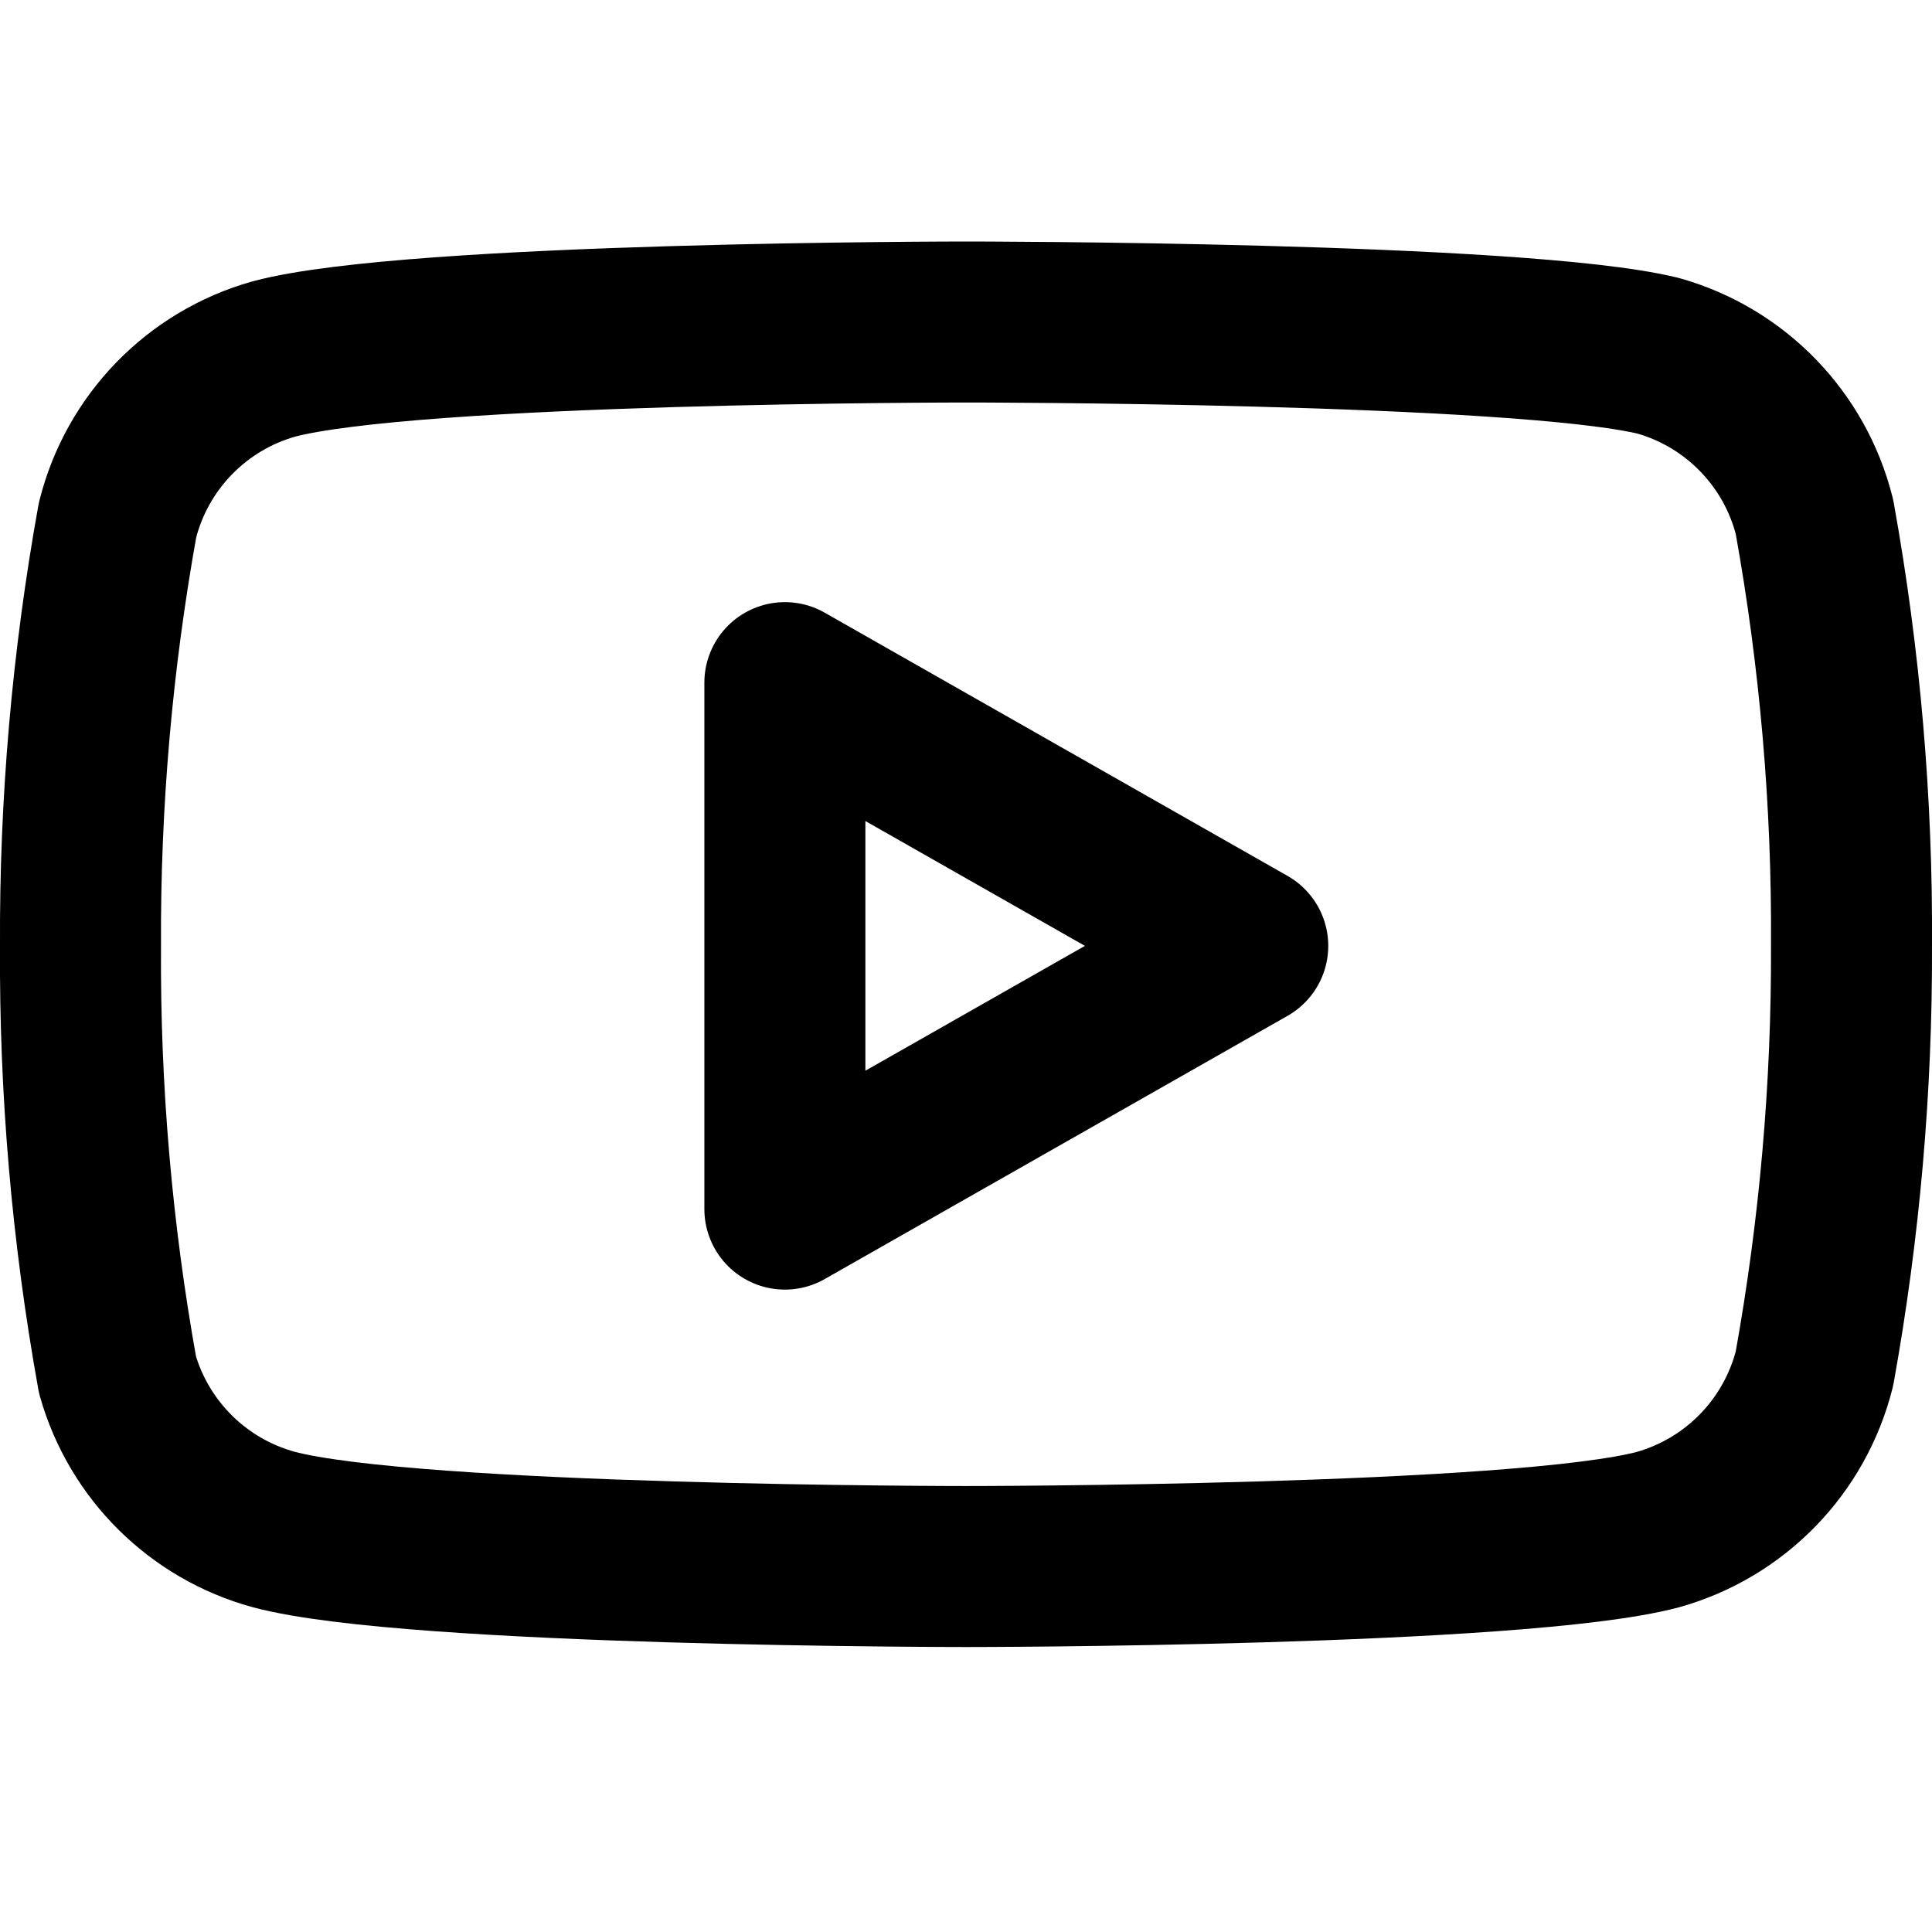
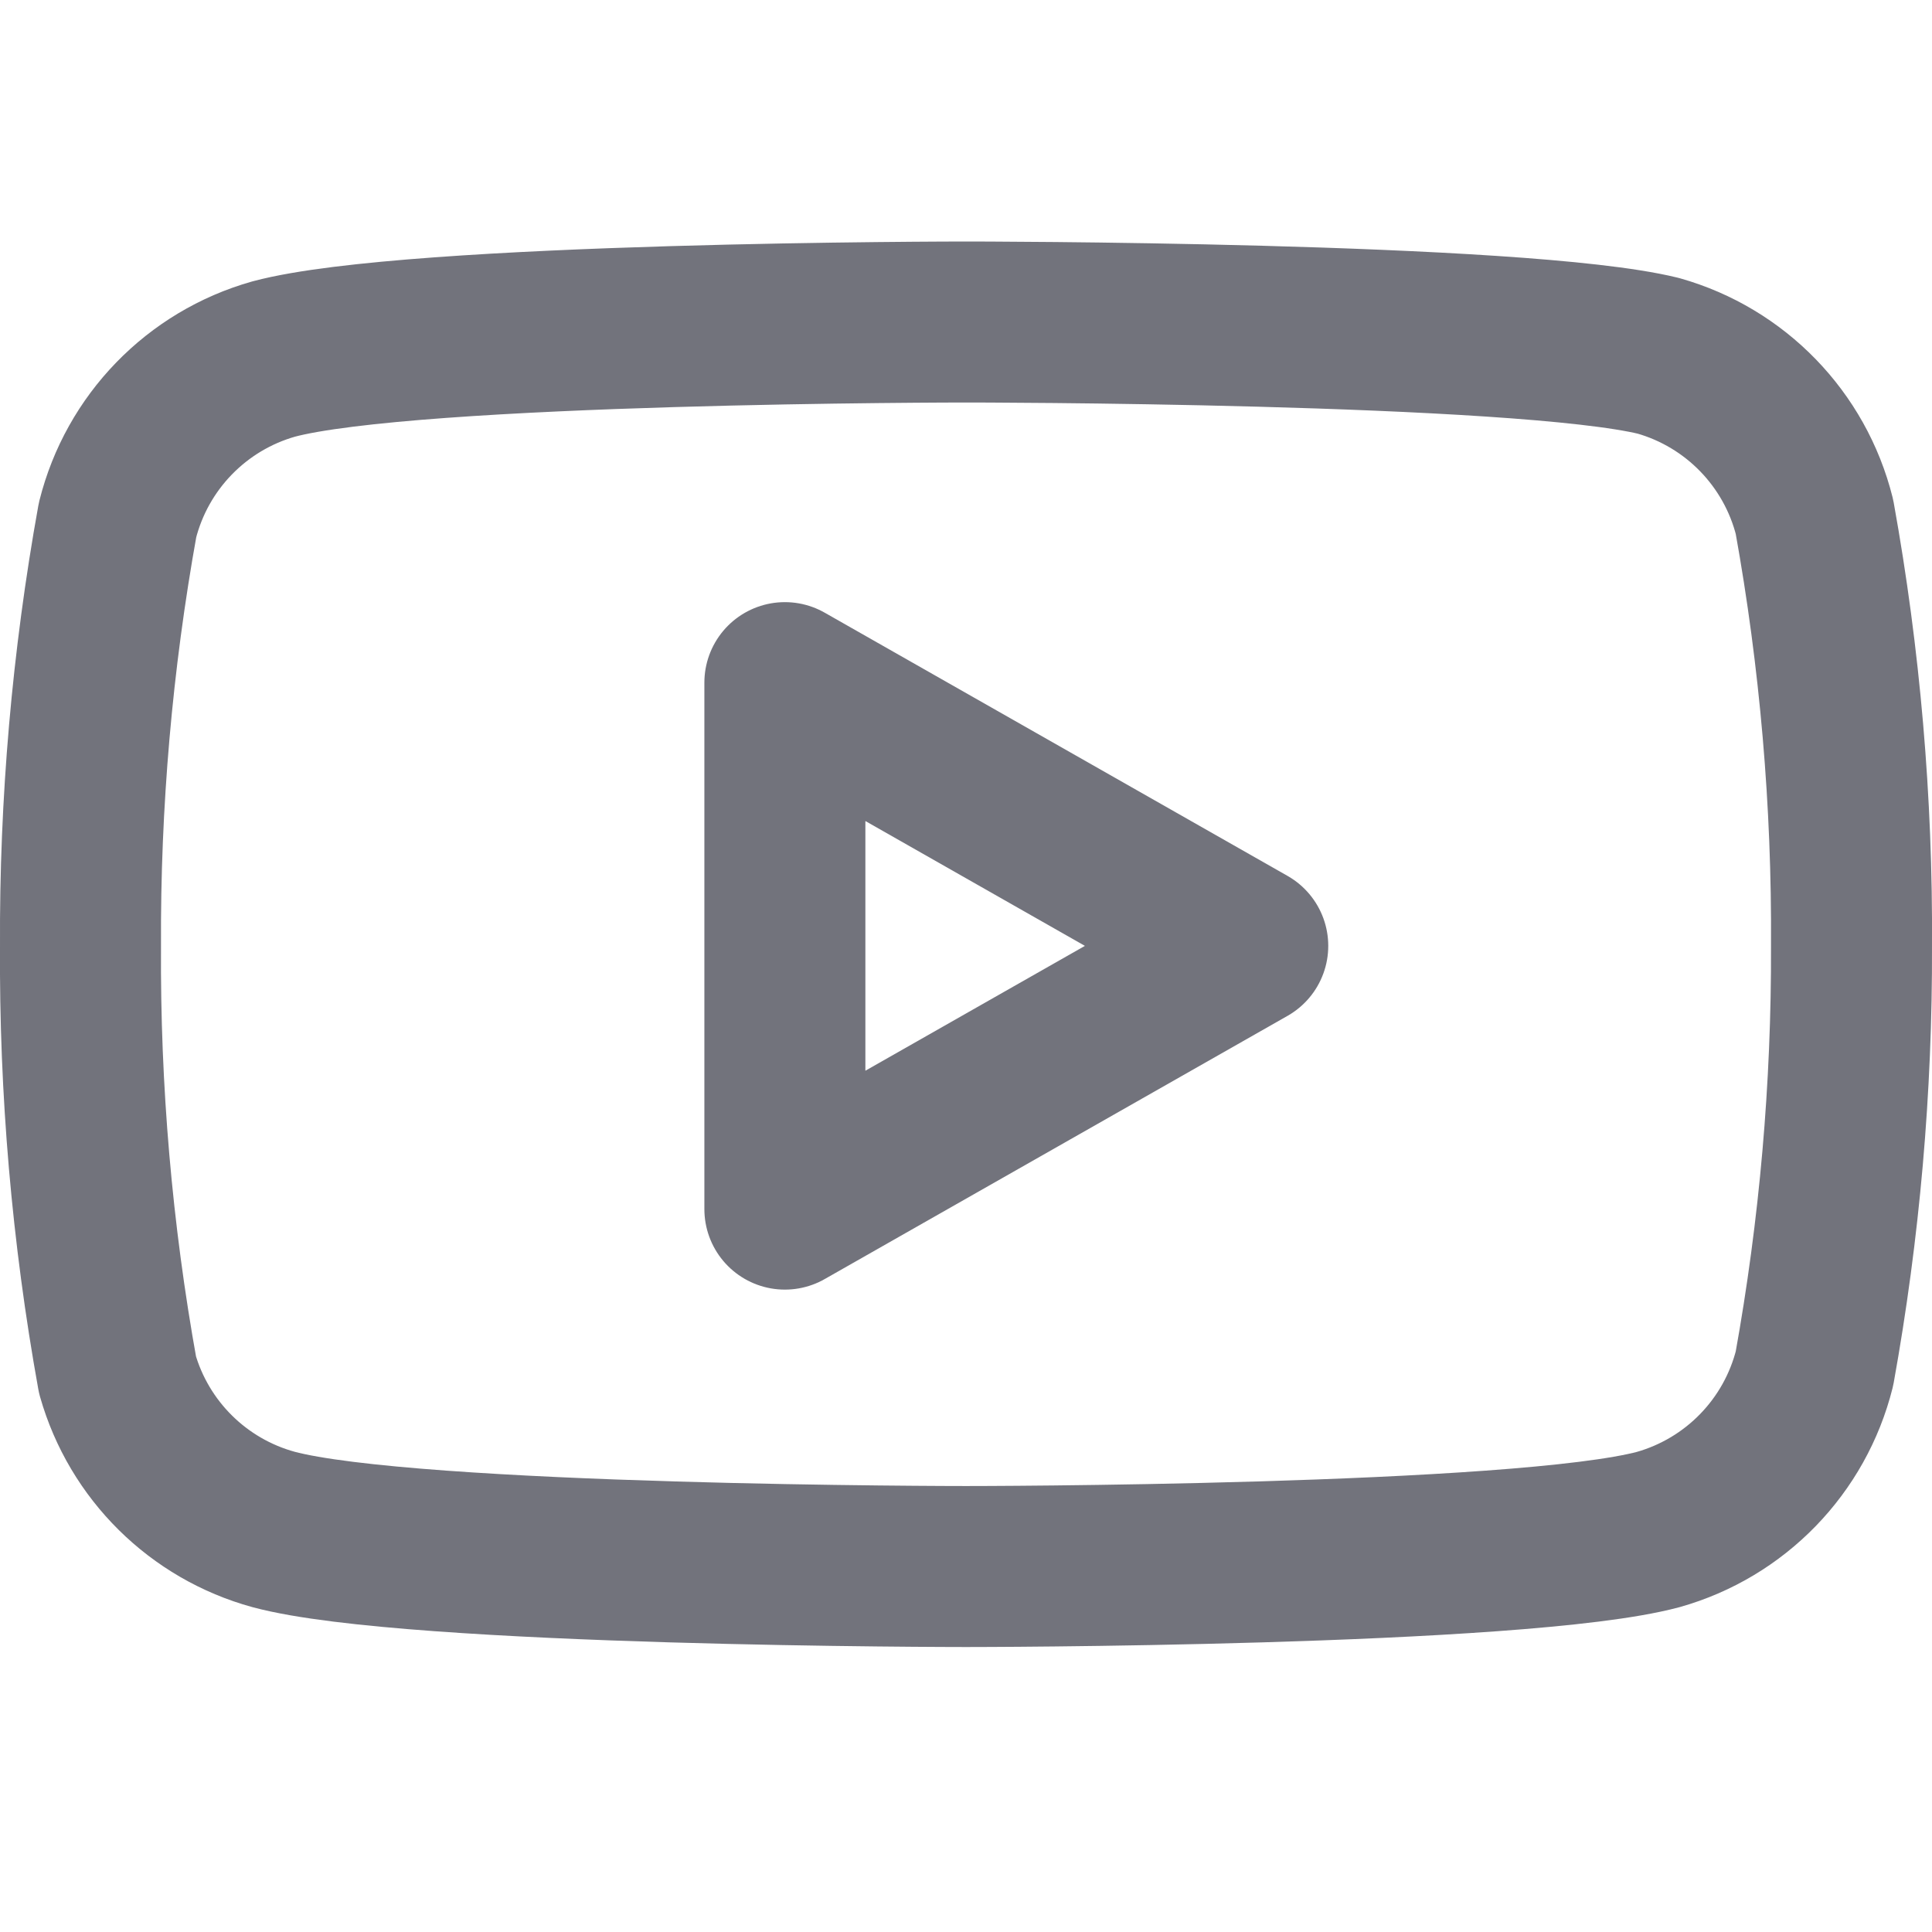
- <svg xmlns="http://www.w3.org/2000/svg" width="24" height="24" viewBox="0 0 24 24" fill="none" stroke="currentColor" stroke-width="2" stroke-linecap="round" stroke-linejoin="round" class="feather feather-youtube">
+ <svg xmlns="http://www.w3.org/2000/svg" width="24" height="24" viewBox="0 0 24 24" fill="none" stroke="#72737C" stroke-width="2" stroke-linecap="round" stroke-linejoin="round" class="feather feather-youtube">
  <path d="M22.54 6.42a2.78 2.78 0 0 0-1.94-2C18.88 4 12 4 12 4s-6.88 0-8.6.46a2.78 2.78 0 0 0-1.94 2A29 29 0 0 0 1 11.75a29 29 0 0 0 .46 5.33A2.78 2.78 0 0 0 3.4 19c1.72.46 8.6.46 8.6.46s6.88 0 8.6-.46a2.78 2.78 0 0 0 1.94-2 29 29 0 0 0 .46-5.25 29 29 0 0 0-.46-5.33z" />
  <polygon points="9.75 15.02 15.5 11.75 9.75 8.48 9.75 15.02" />
</svg>
